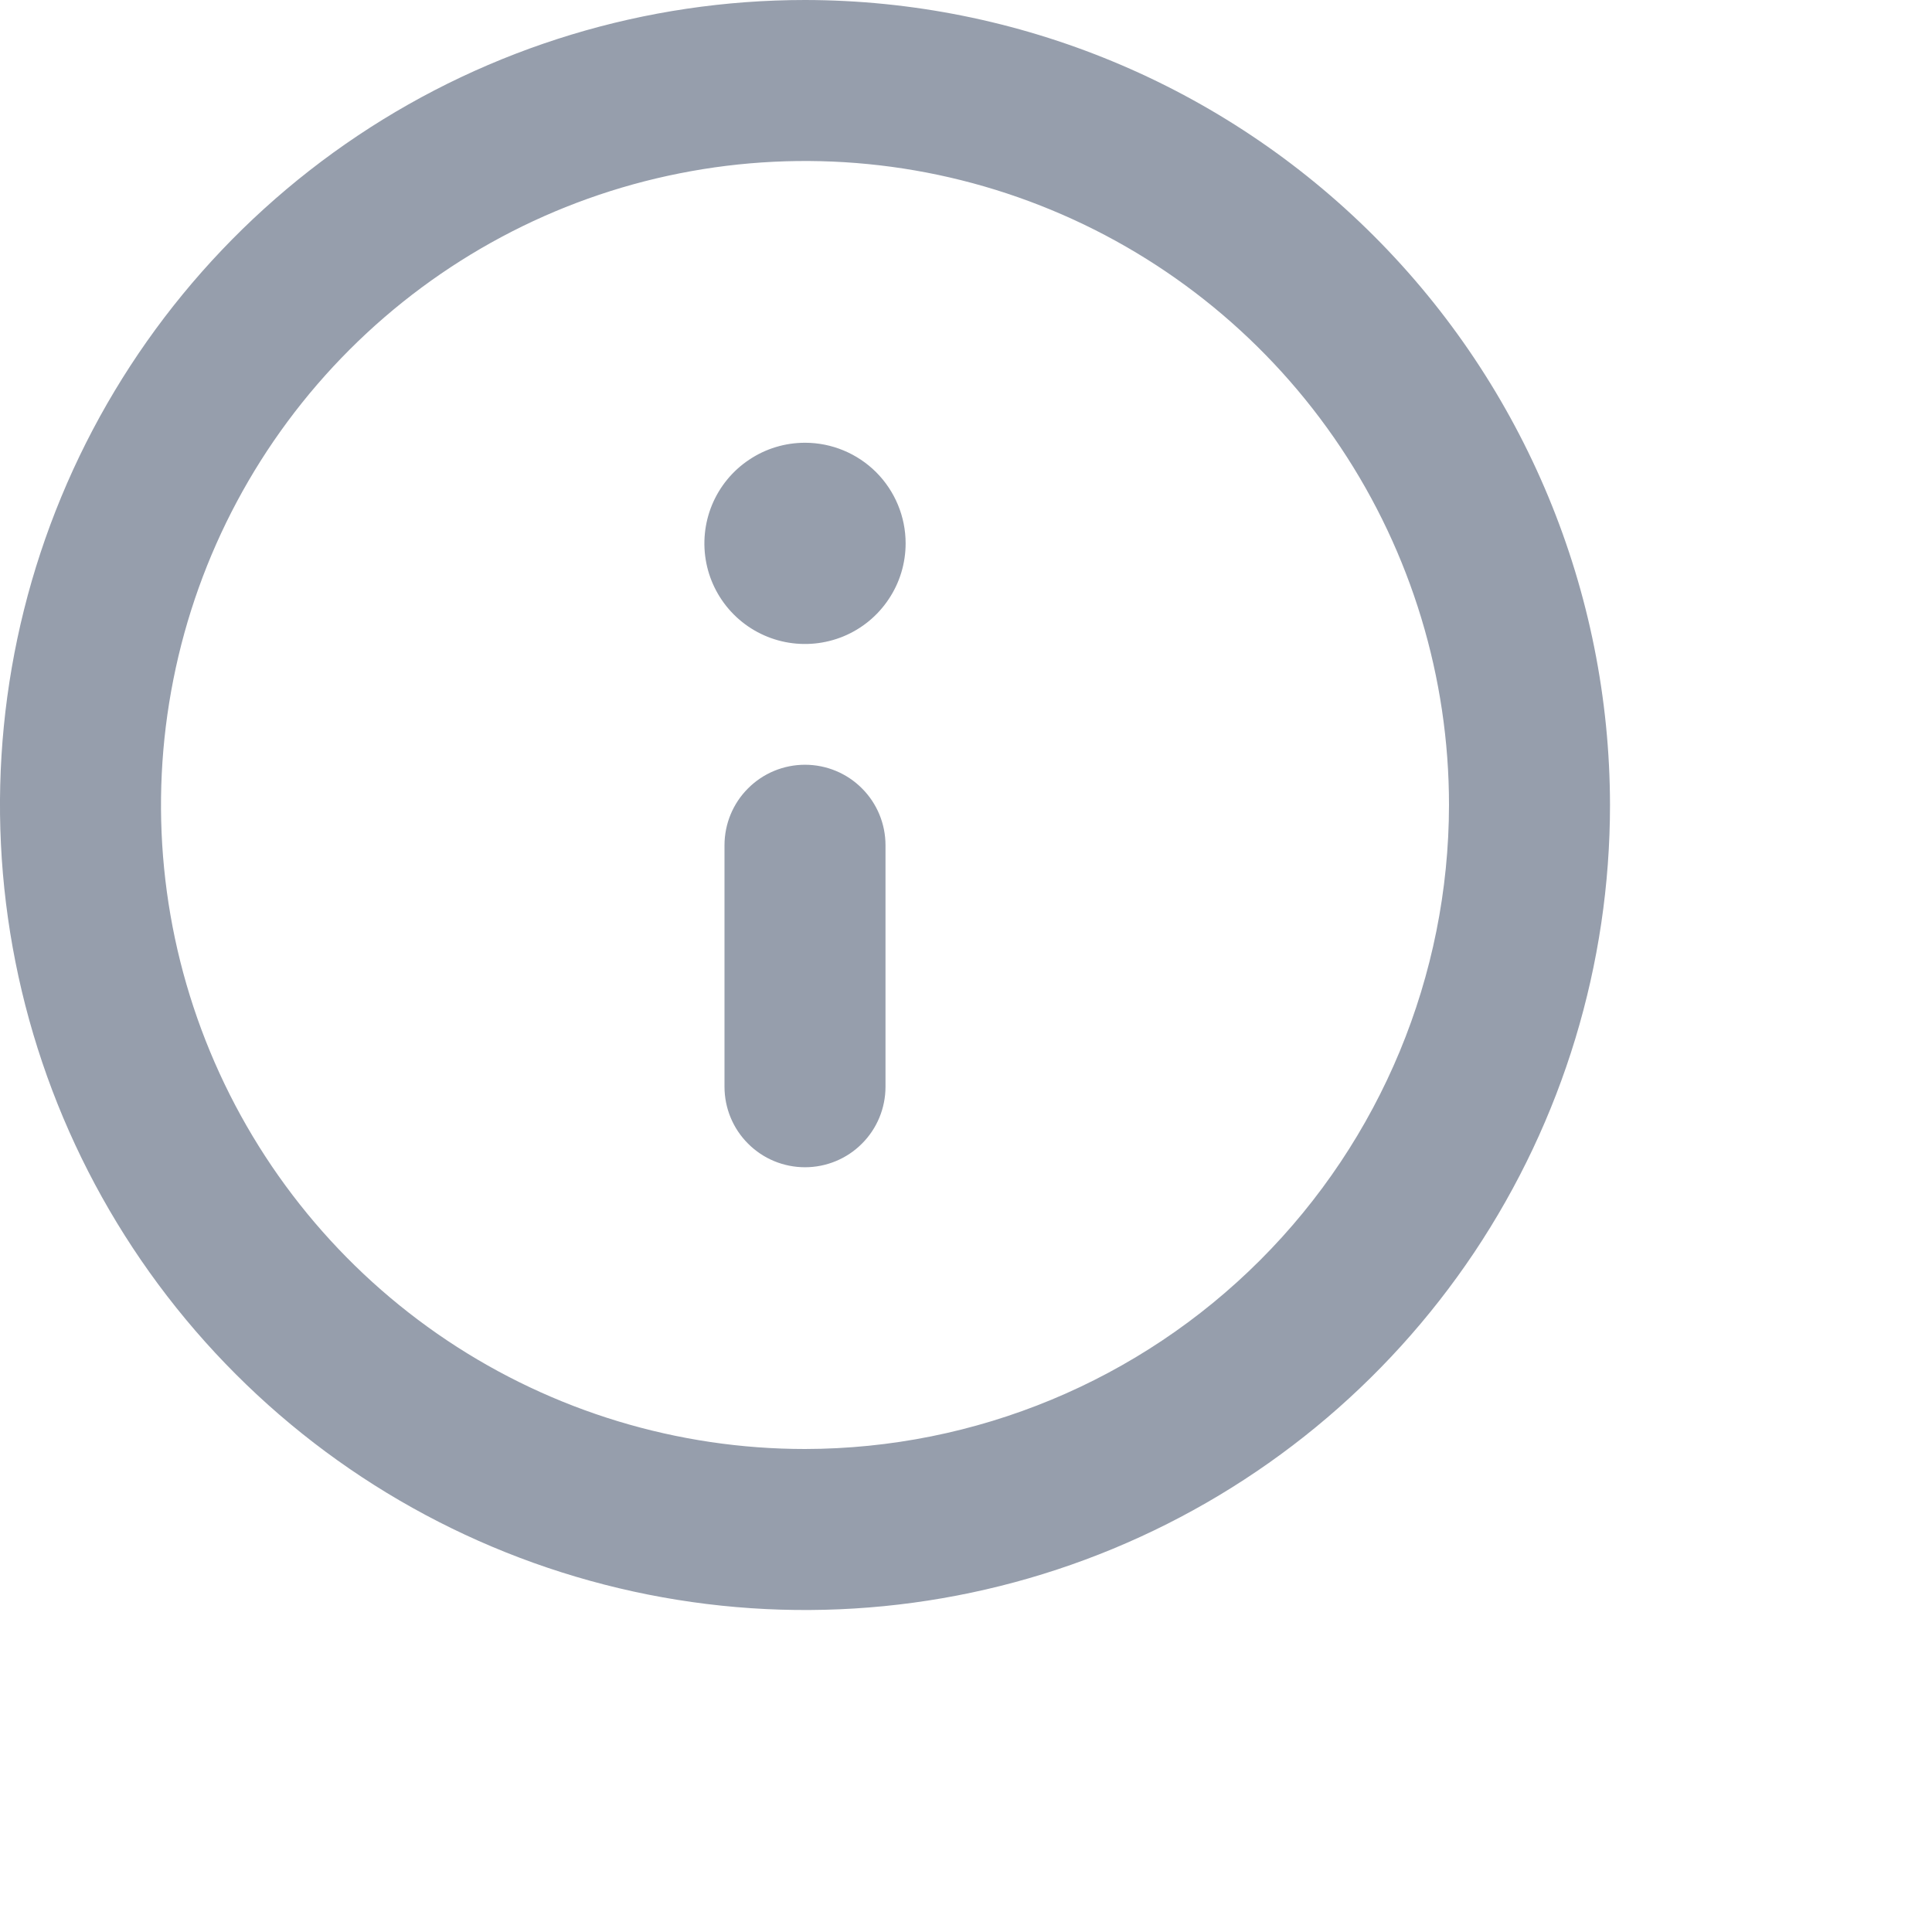
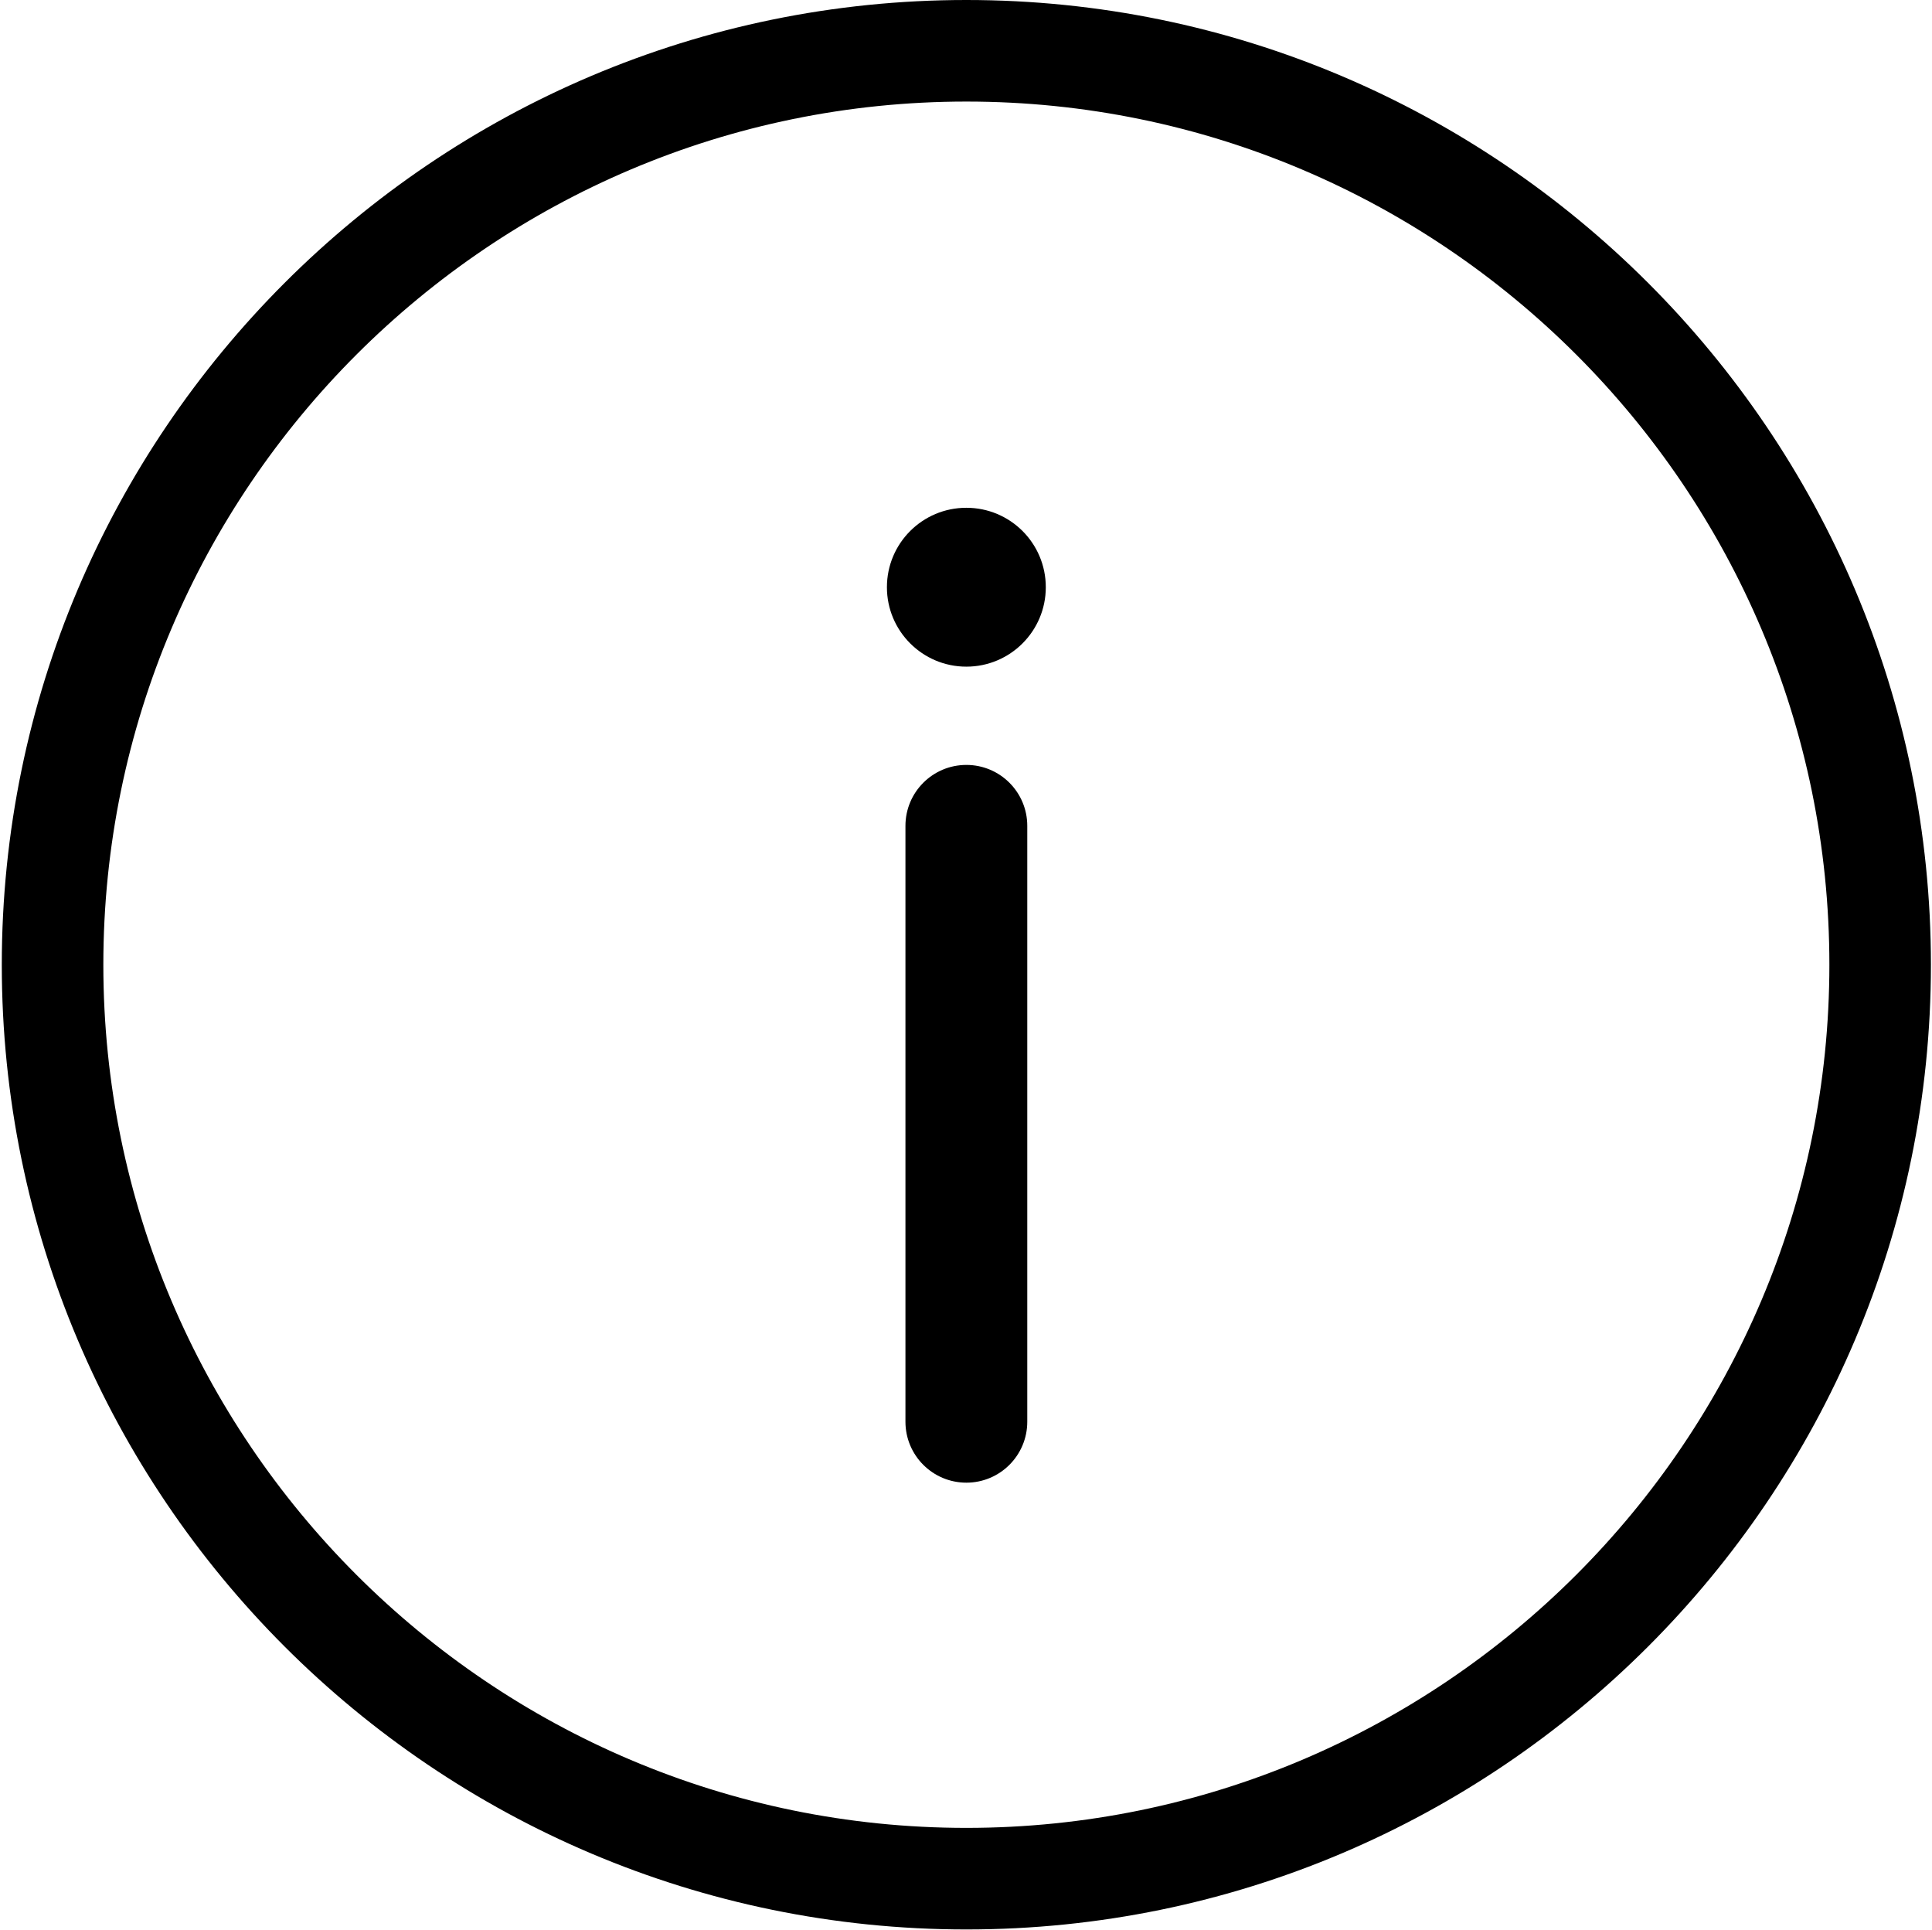
- <svg xmlns="http://www.w3.org/2000/svg" width="1em" height="1em" viewBox="0 0 24 24" fill="currentColor">
-   <path d="M10 0C8.022 0 6.089 0.586 4.444 1.685C2.8 2.784 1.518 4.346 0.761 6.173C0.004 8 -0.194 10.011 0.192 11.951C0.578 13.891 1.53 15.672 2.929 17.071C4.327 18.47 6.109 19.422 8.049 19.808C9.989 20.194 12 19.996 13.827 19.239C15.654 18.482 17.216 17.2 18.315 15.556C19.413 13.911 20 11.978 20 10C19.997 7.349 18.943 4.807 17.068 2.932C15.193 1.057 12.651 0.003 10 0ZM10 18C8.418 18 6.871 17.531 5.555 16.652C4.24 15.773 3.214 14.523 2.609 13.062C2.003 11.6 1.845 9.991 2.154 8.439C2.462 6.887 3.224 5.462 4.343 4.343C5.462 3.224 6.887 2.462 8.439 2.154C9.991 1.845 11.6 2.003 13.062 2.609C14.523 3.214 15.773 4.24 16.652 5.555C17.531 6.871 18 8.418 18 10C17.997 12.121 17.154 14.154 15.654 15.654C14.154 17.154 12.121 17.997 10 18ZM10 9.5C9.735 9.5 9.48 9.605 9.293 9.793C9.105 9.98 9 10.235 9 10.5V13.5C9 13.765 9.105 14.02 9.293 14.207C9.48 14.395 9.735 14.5 10 14.5C10.265 14.5 10.52 14.395 10.707 14.207C10.895 14.02 11 13.765 11 13.5V10.5C11 10.235 10.895 9.98 10.707 9.793C10.52 9.605 10.265 9.5 10 9.5ZM10 5.5C9.753 5.5 9.511 5.573 9.306 5.711C9.1 5.848 8.94 6.043 8.845 6.272C8.751 6.5 8.726 6.751 8.774 6.994C8.822 7.236 8.941 7.459 9.116 7.634C9.291 7.809 9.514 7.928 9.756 7.976C9.999 8.024 10.25 7.999 10.478 7.905C10.707 7.81 10.902 7.65 11.039 7.444C11.177 7.239 11.25 6.997 11.25 6.75C11.25 6.418 11.118 6.101 10.884 5.866C10.649 5.632 10.332 5.5 10 5.5Z" fill="#969EAC" />
+ <svg xmlns="http://www.w3.org/2000/svg" width="673" height="672" viewBox="0 0 673 672" fill="none">
+   <path d="M336.625 672C521.892 672 672.625 521.267 672.625 336C672.625 150.733 521.892 0 336.625 0C151.358 0 0.625 150.733 0.625 336C0.625 521.267 151.358 672 336.625 672ZM336.625 35.373C502.385 35.373 637.252 170.24 637.252 336C637.252 501.76 502.385 636.627 336.625 636.627C170.865 636.627 35.998 501.76 35.998 336C35.998 170.24 170.865 35.373 336.625 35.373Z" fill="black" />
+   <path d="M336.625 266.413C324.901 266.413 315.406 275.913 315.406 287.643V495.163C315.406 506.887 324.896 516.392 336.625 516.392C348.354 516.392 357.844 506.892 357.844 495.163V287.629C357.844 275.905 348.349 266.411 336.625 266.411V266.413Z" fill="black" />
+   <path d="M336.625 232.187C351.917 232.187 364.297 219.786 364.297 204.525C364.297 189.213 351.917 176.853 336.625 176.853C321.333 176.853 308.953 189.213 308.953 204.525C308.953 219.785 321.333 232.187 336.625 232.187Z" fill="black" />
</svg>
